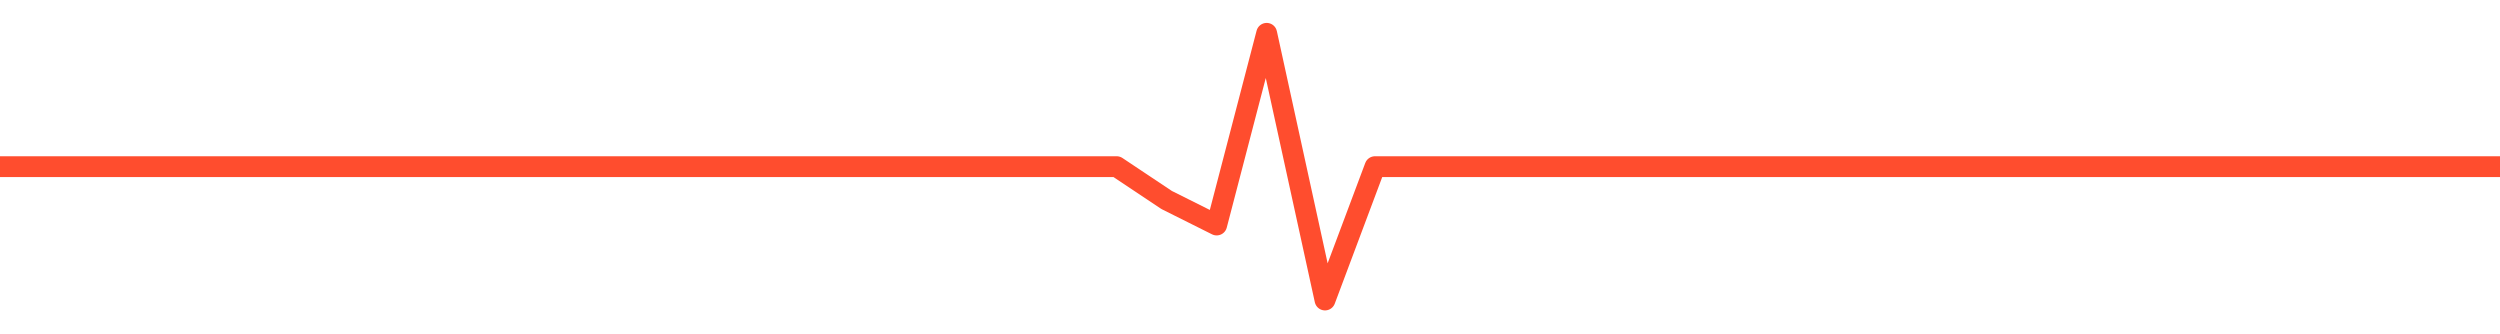
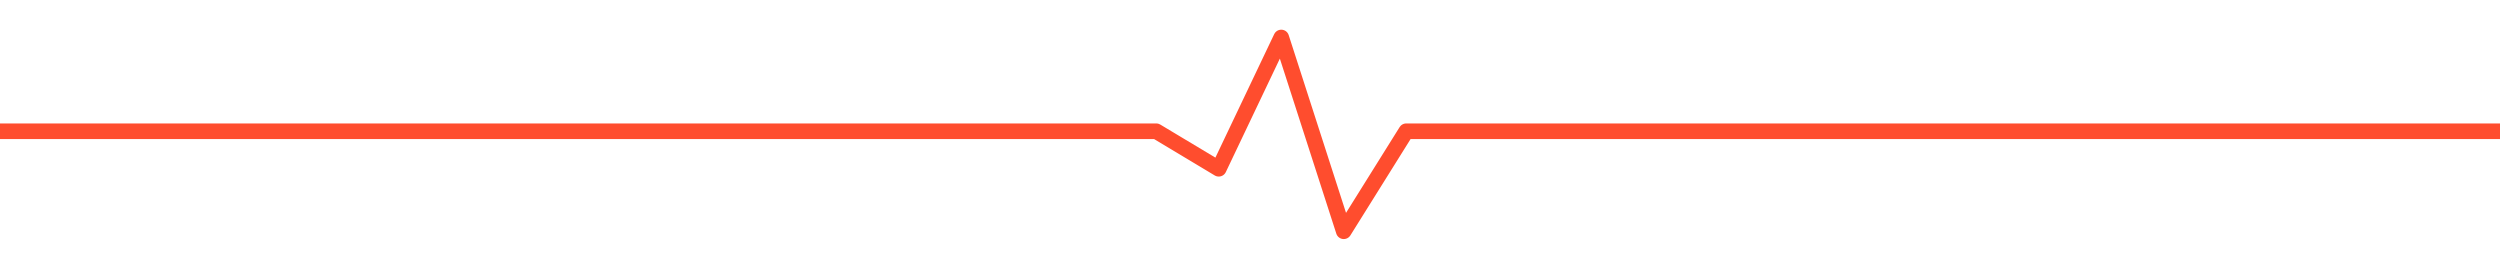
- <svg xmlns="http://www.w3.org/2000/svg" viewBox="0 0 300 40" preserveAspectRatio="none">
-   <path d="M0,20 H134 L140,24 L146,27 L152,4 L159,36 L165,20 L170,20 H300" fill="none" stroke="#FF4D2E" stroke-width="2.5" stroke-linecap="round" stroke-linejoin="round" />
+ <svg xmlns="http://www.w3.org/2000/svg" viewBox="0 0 400 42" preserveAspectRatio="none">
+   <path d="M0,21 H168 L185,21 L195,27 L205,6 L215,37 L225,21 L240,21 H400" fill="none" stroke="#FF4D2E" stroke-width="2.5" stroke-linecap="round" stroke-linejoin="round" />
</svg>
